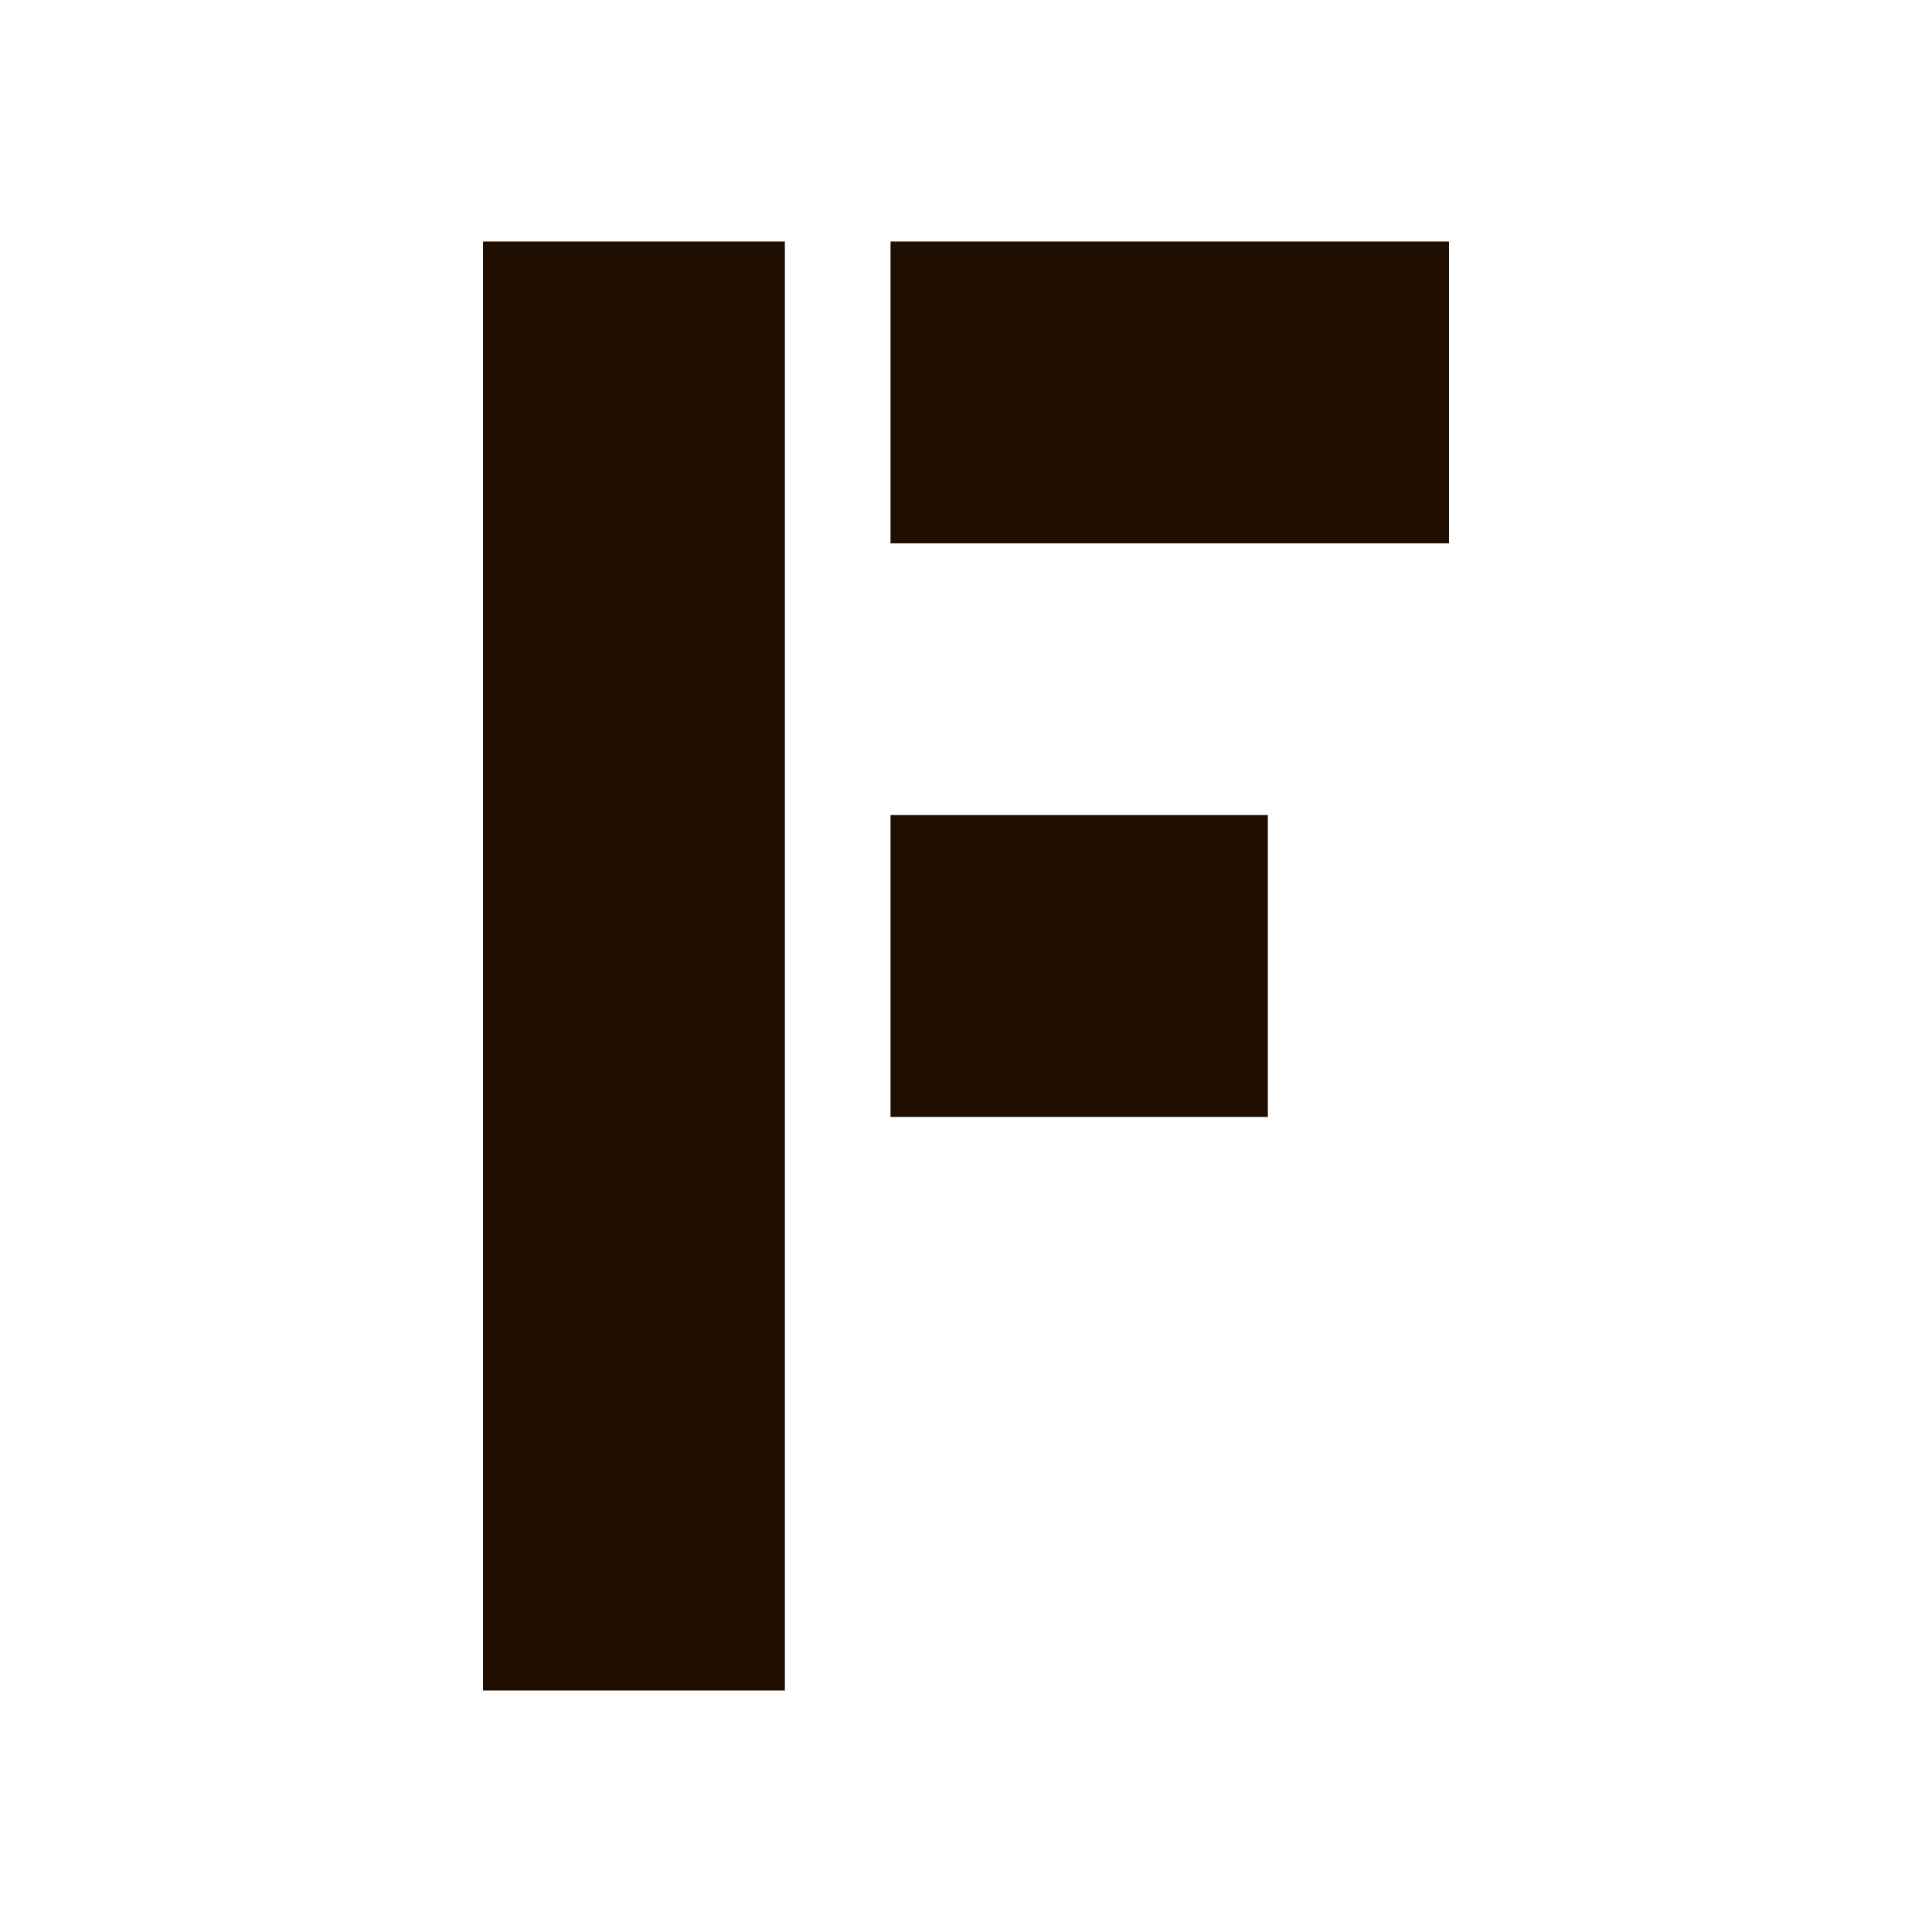
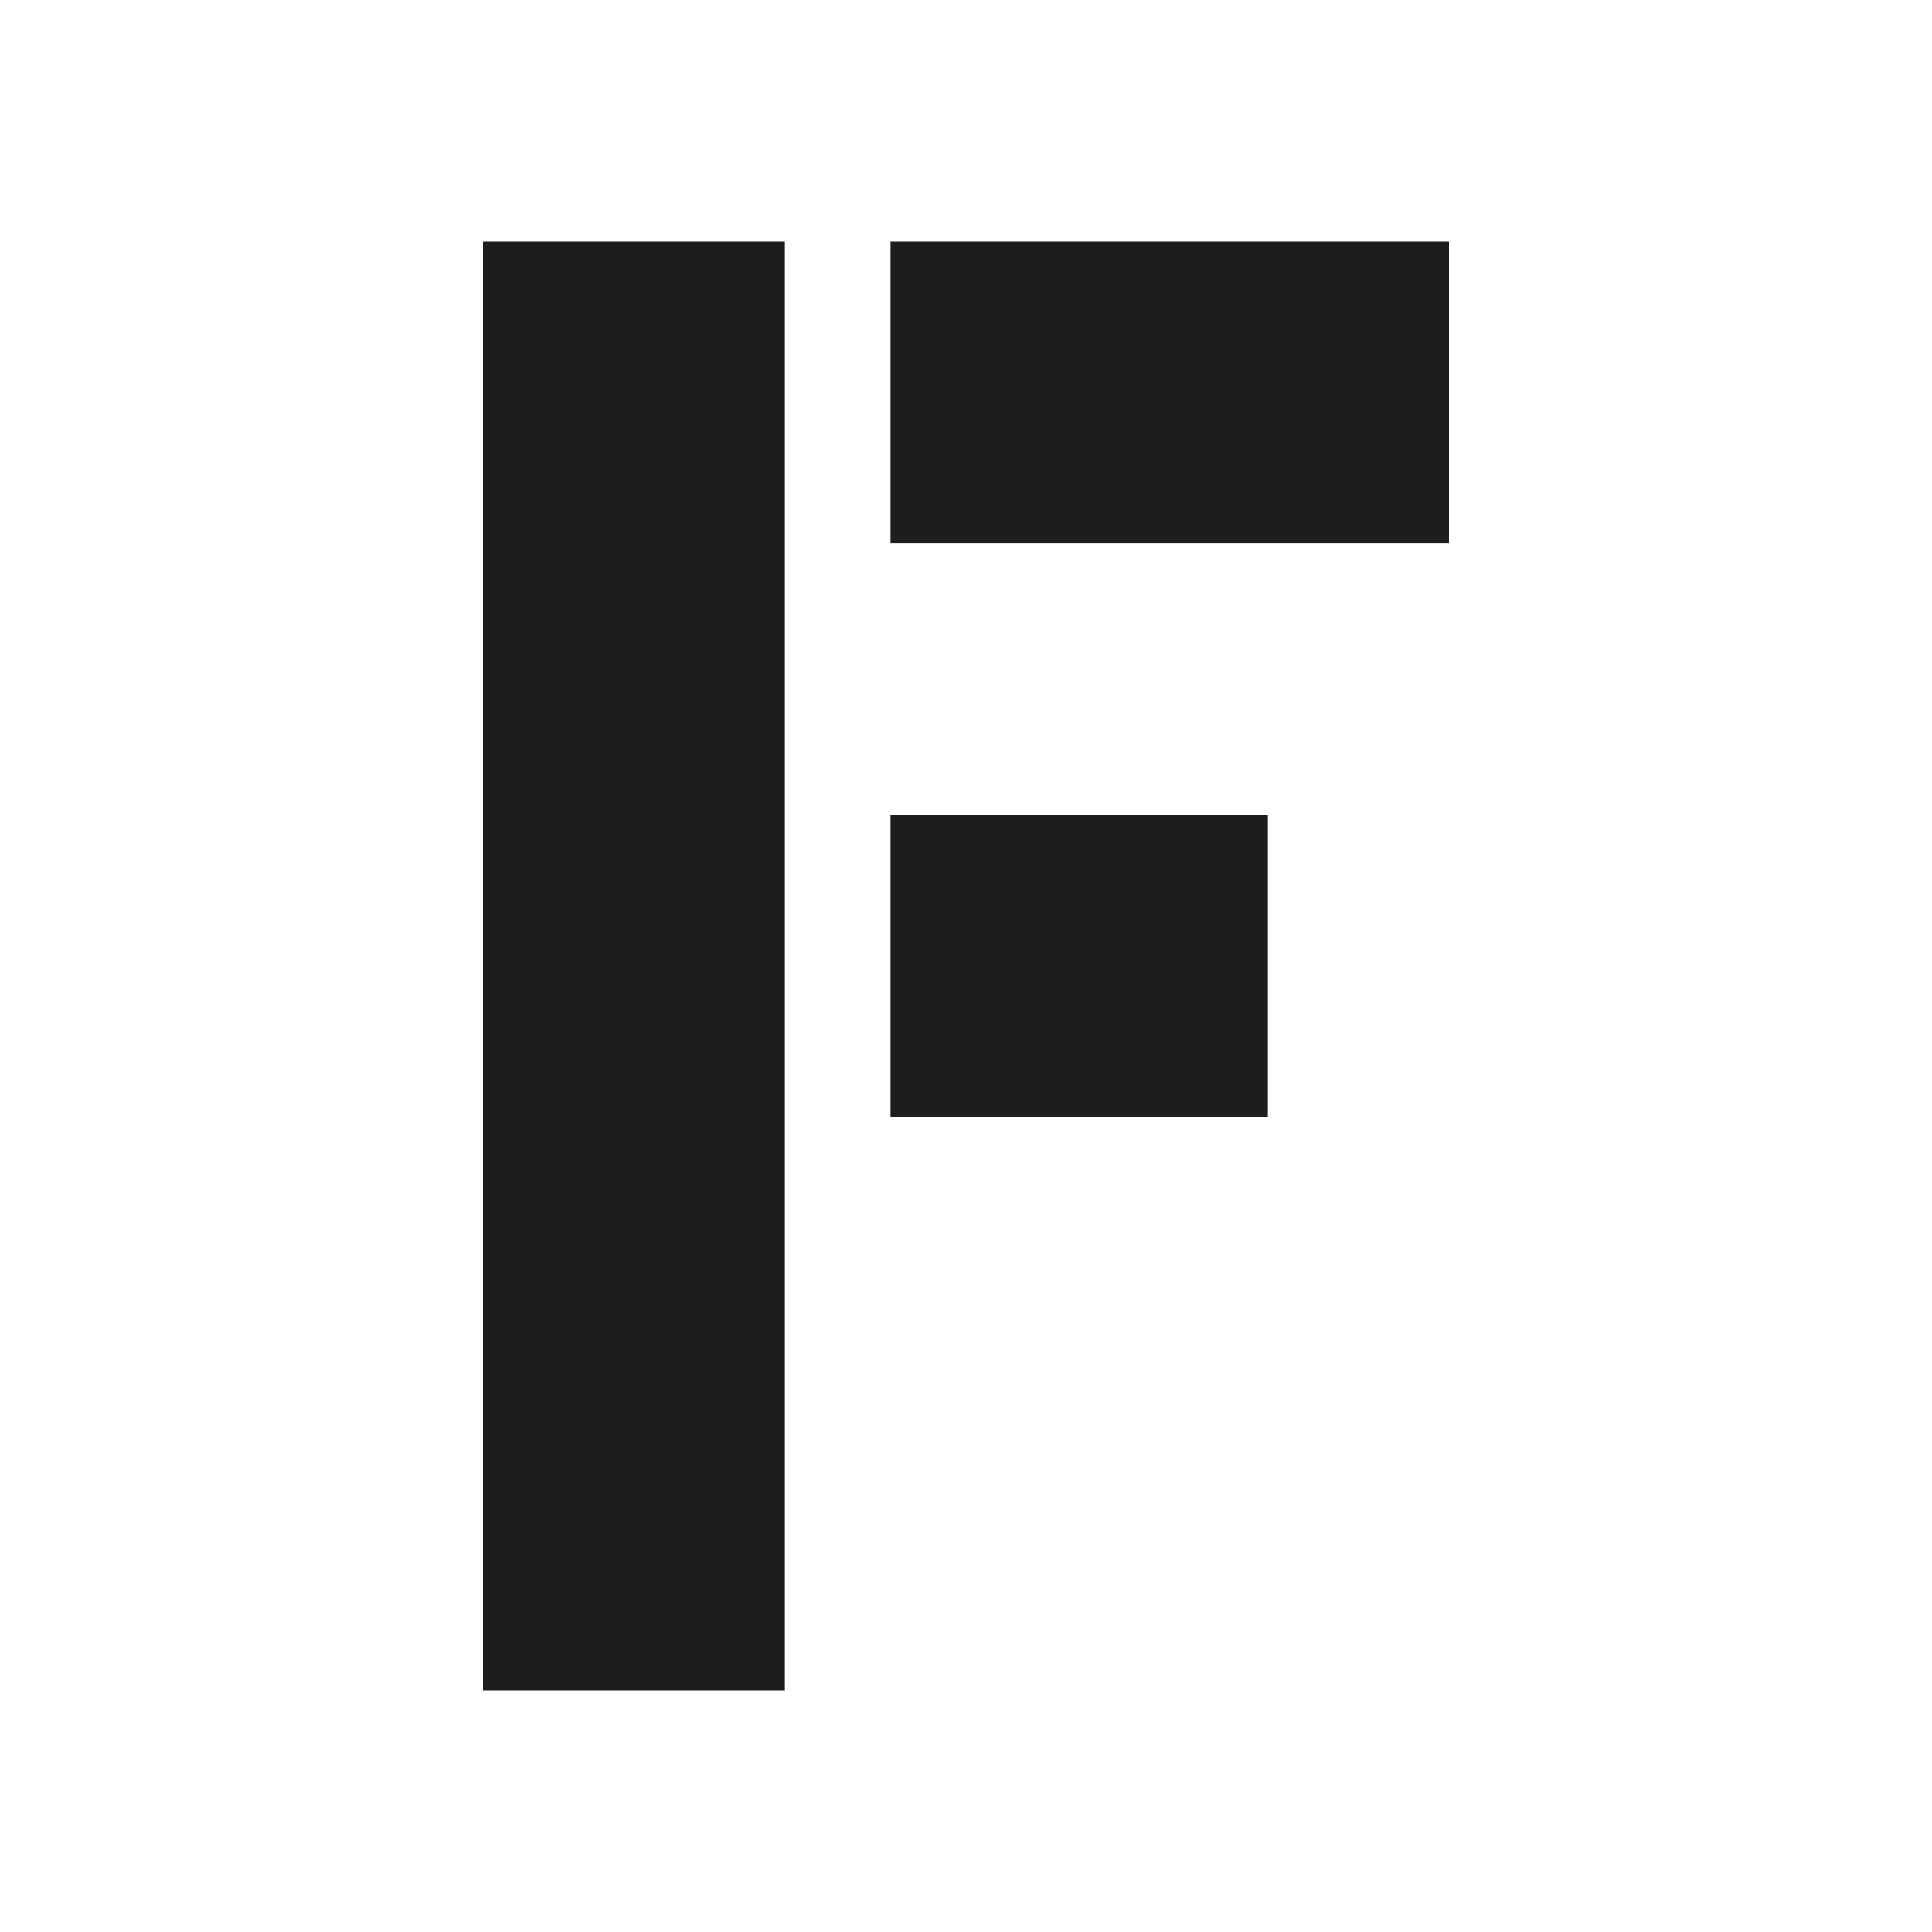
<svg xmlns="http://www.w3.org/2000/svg" viewBox="0 0 64 64">
-   <rect x="16" y="8" width="10" height="48" fill="#200E01" />
-   <rect x="29.5" y="8" width="18.5" height="10" fill="#200E01" />
-   <rect x="29.5" y="27" width="12.5" height="10" fill="#200E01" />
+   <rect x="16" y="8" width="10" height="48" fill="#1D1D1F" />
+   <rect x="29.5" y="8" width="18.5" height="10" fill="#1D1D1F" />
+   <rect x="29.5" y="27" width="12.5" height="10" fill="#1D1D1F" />
</svg>
